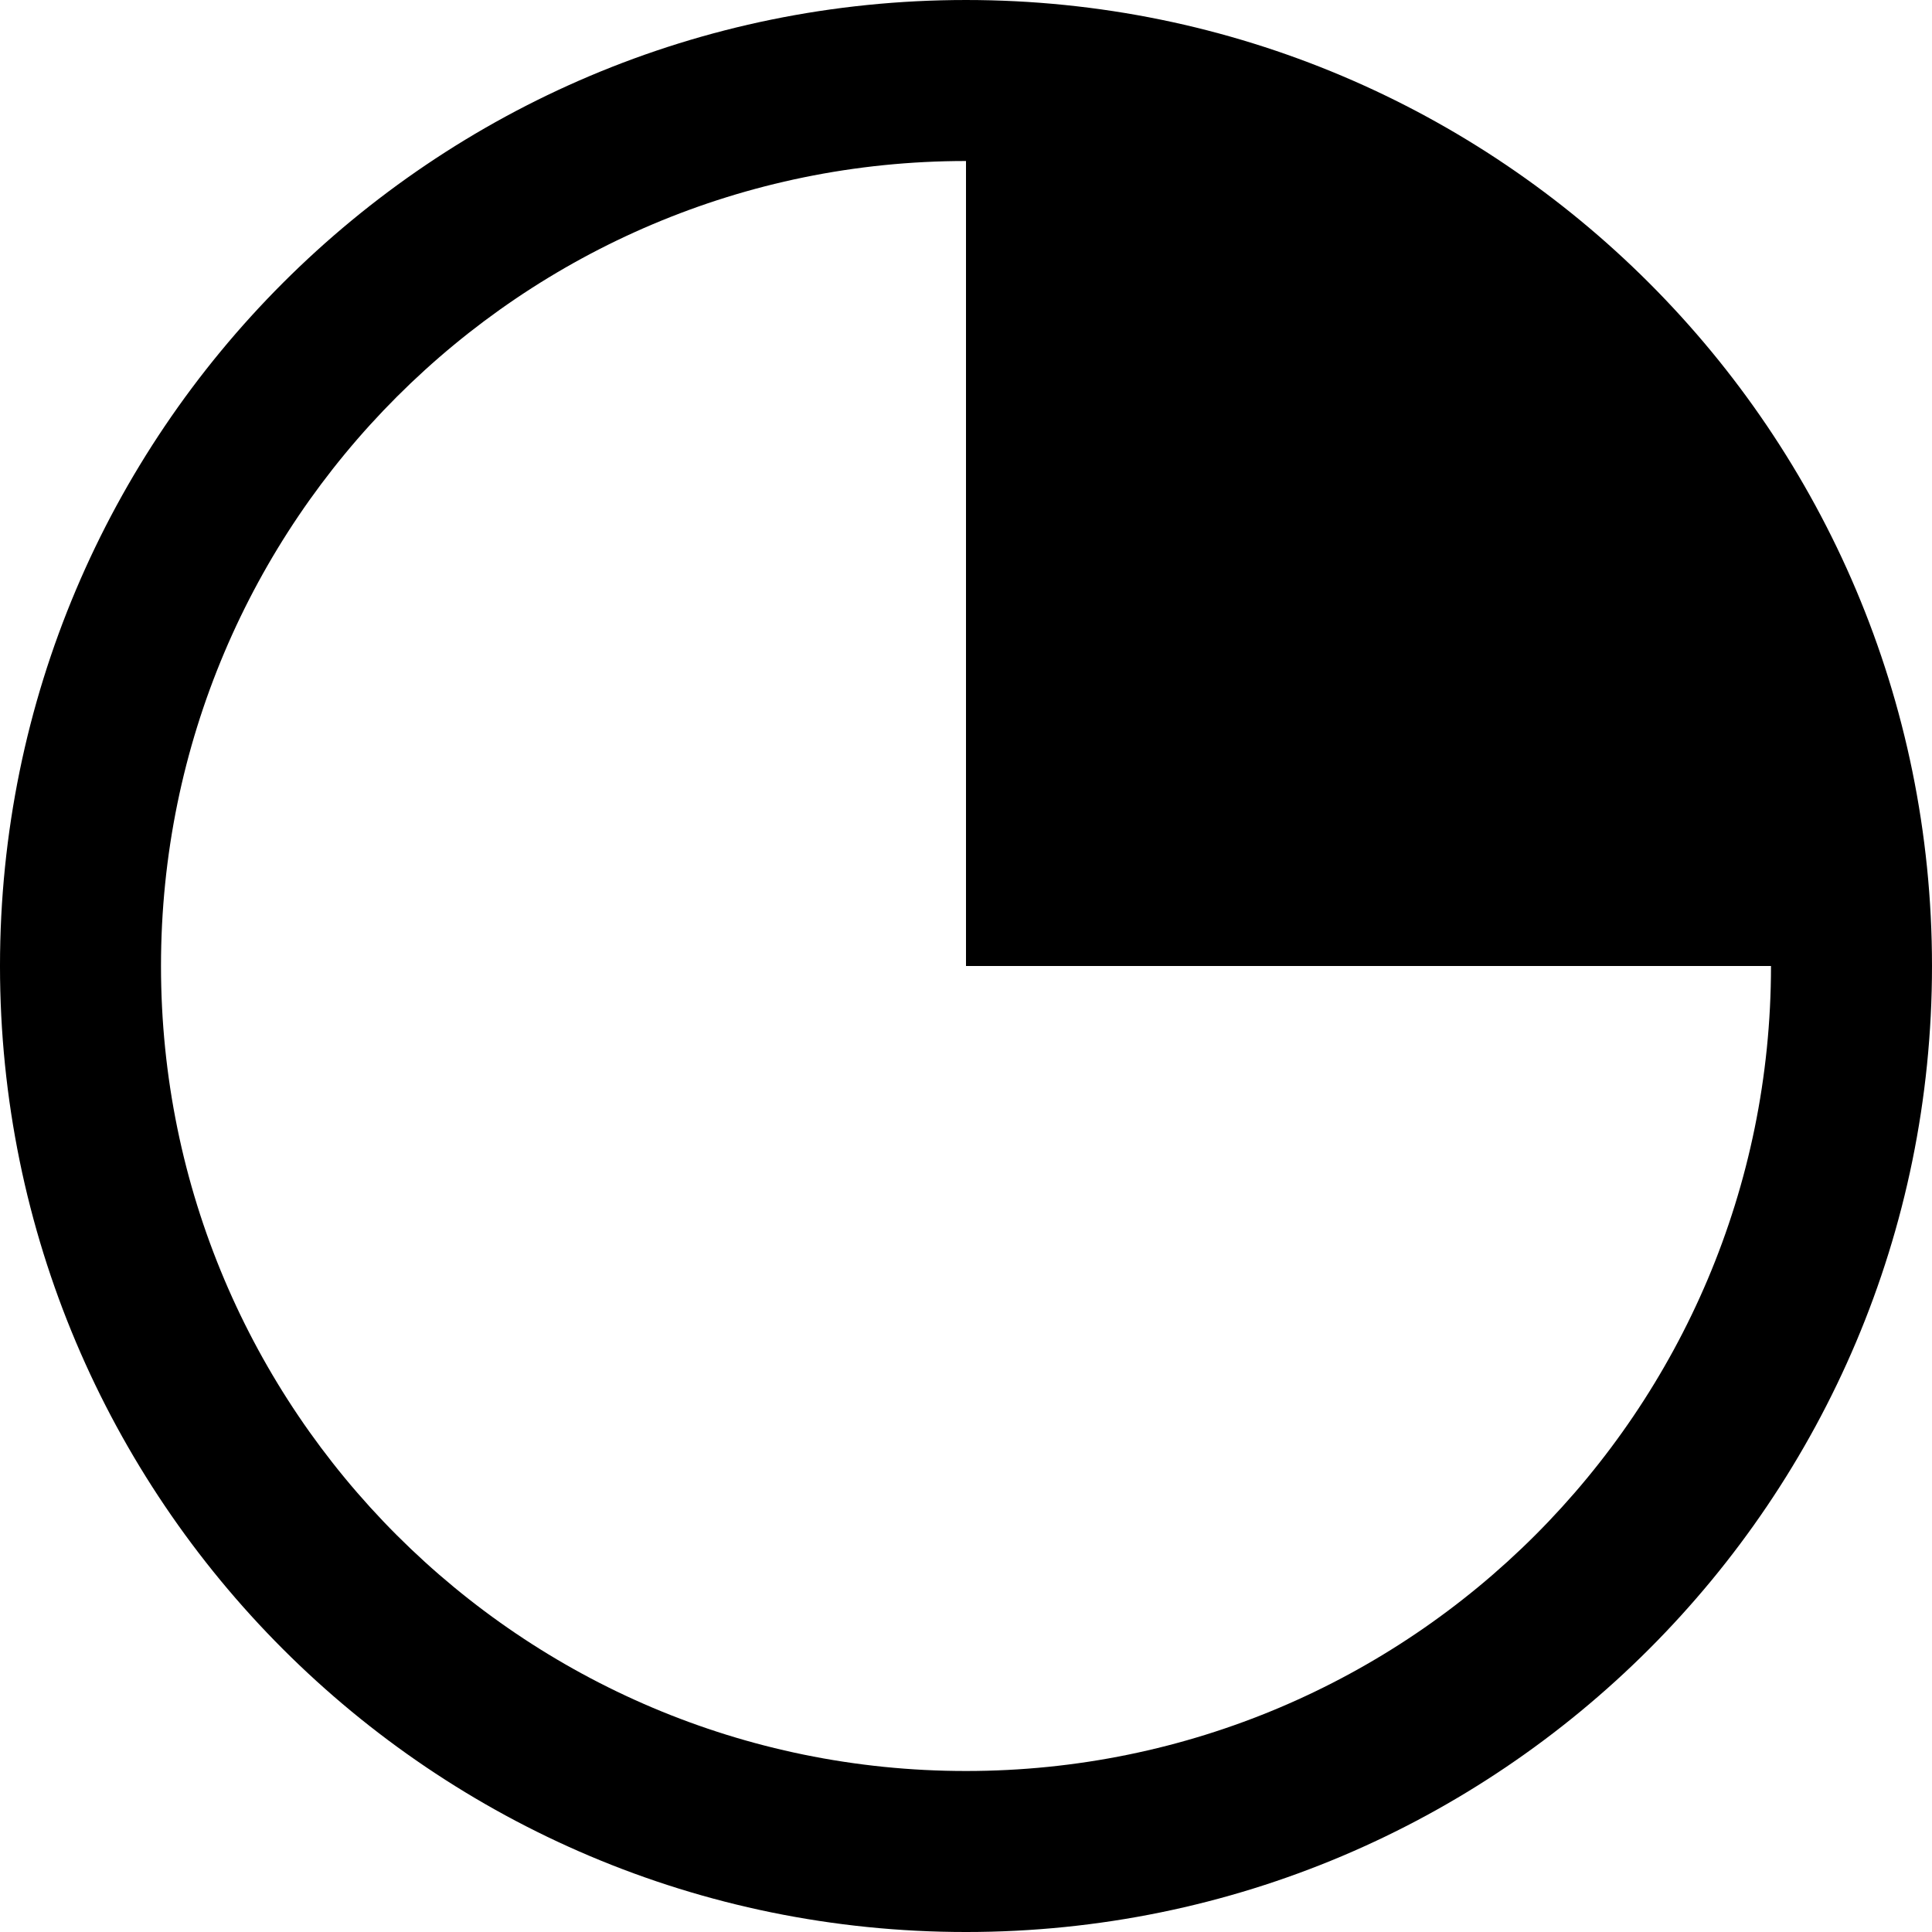
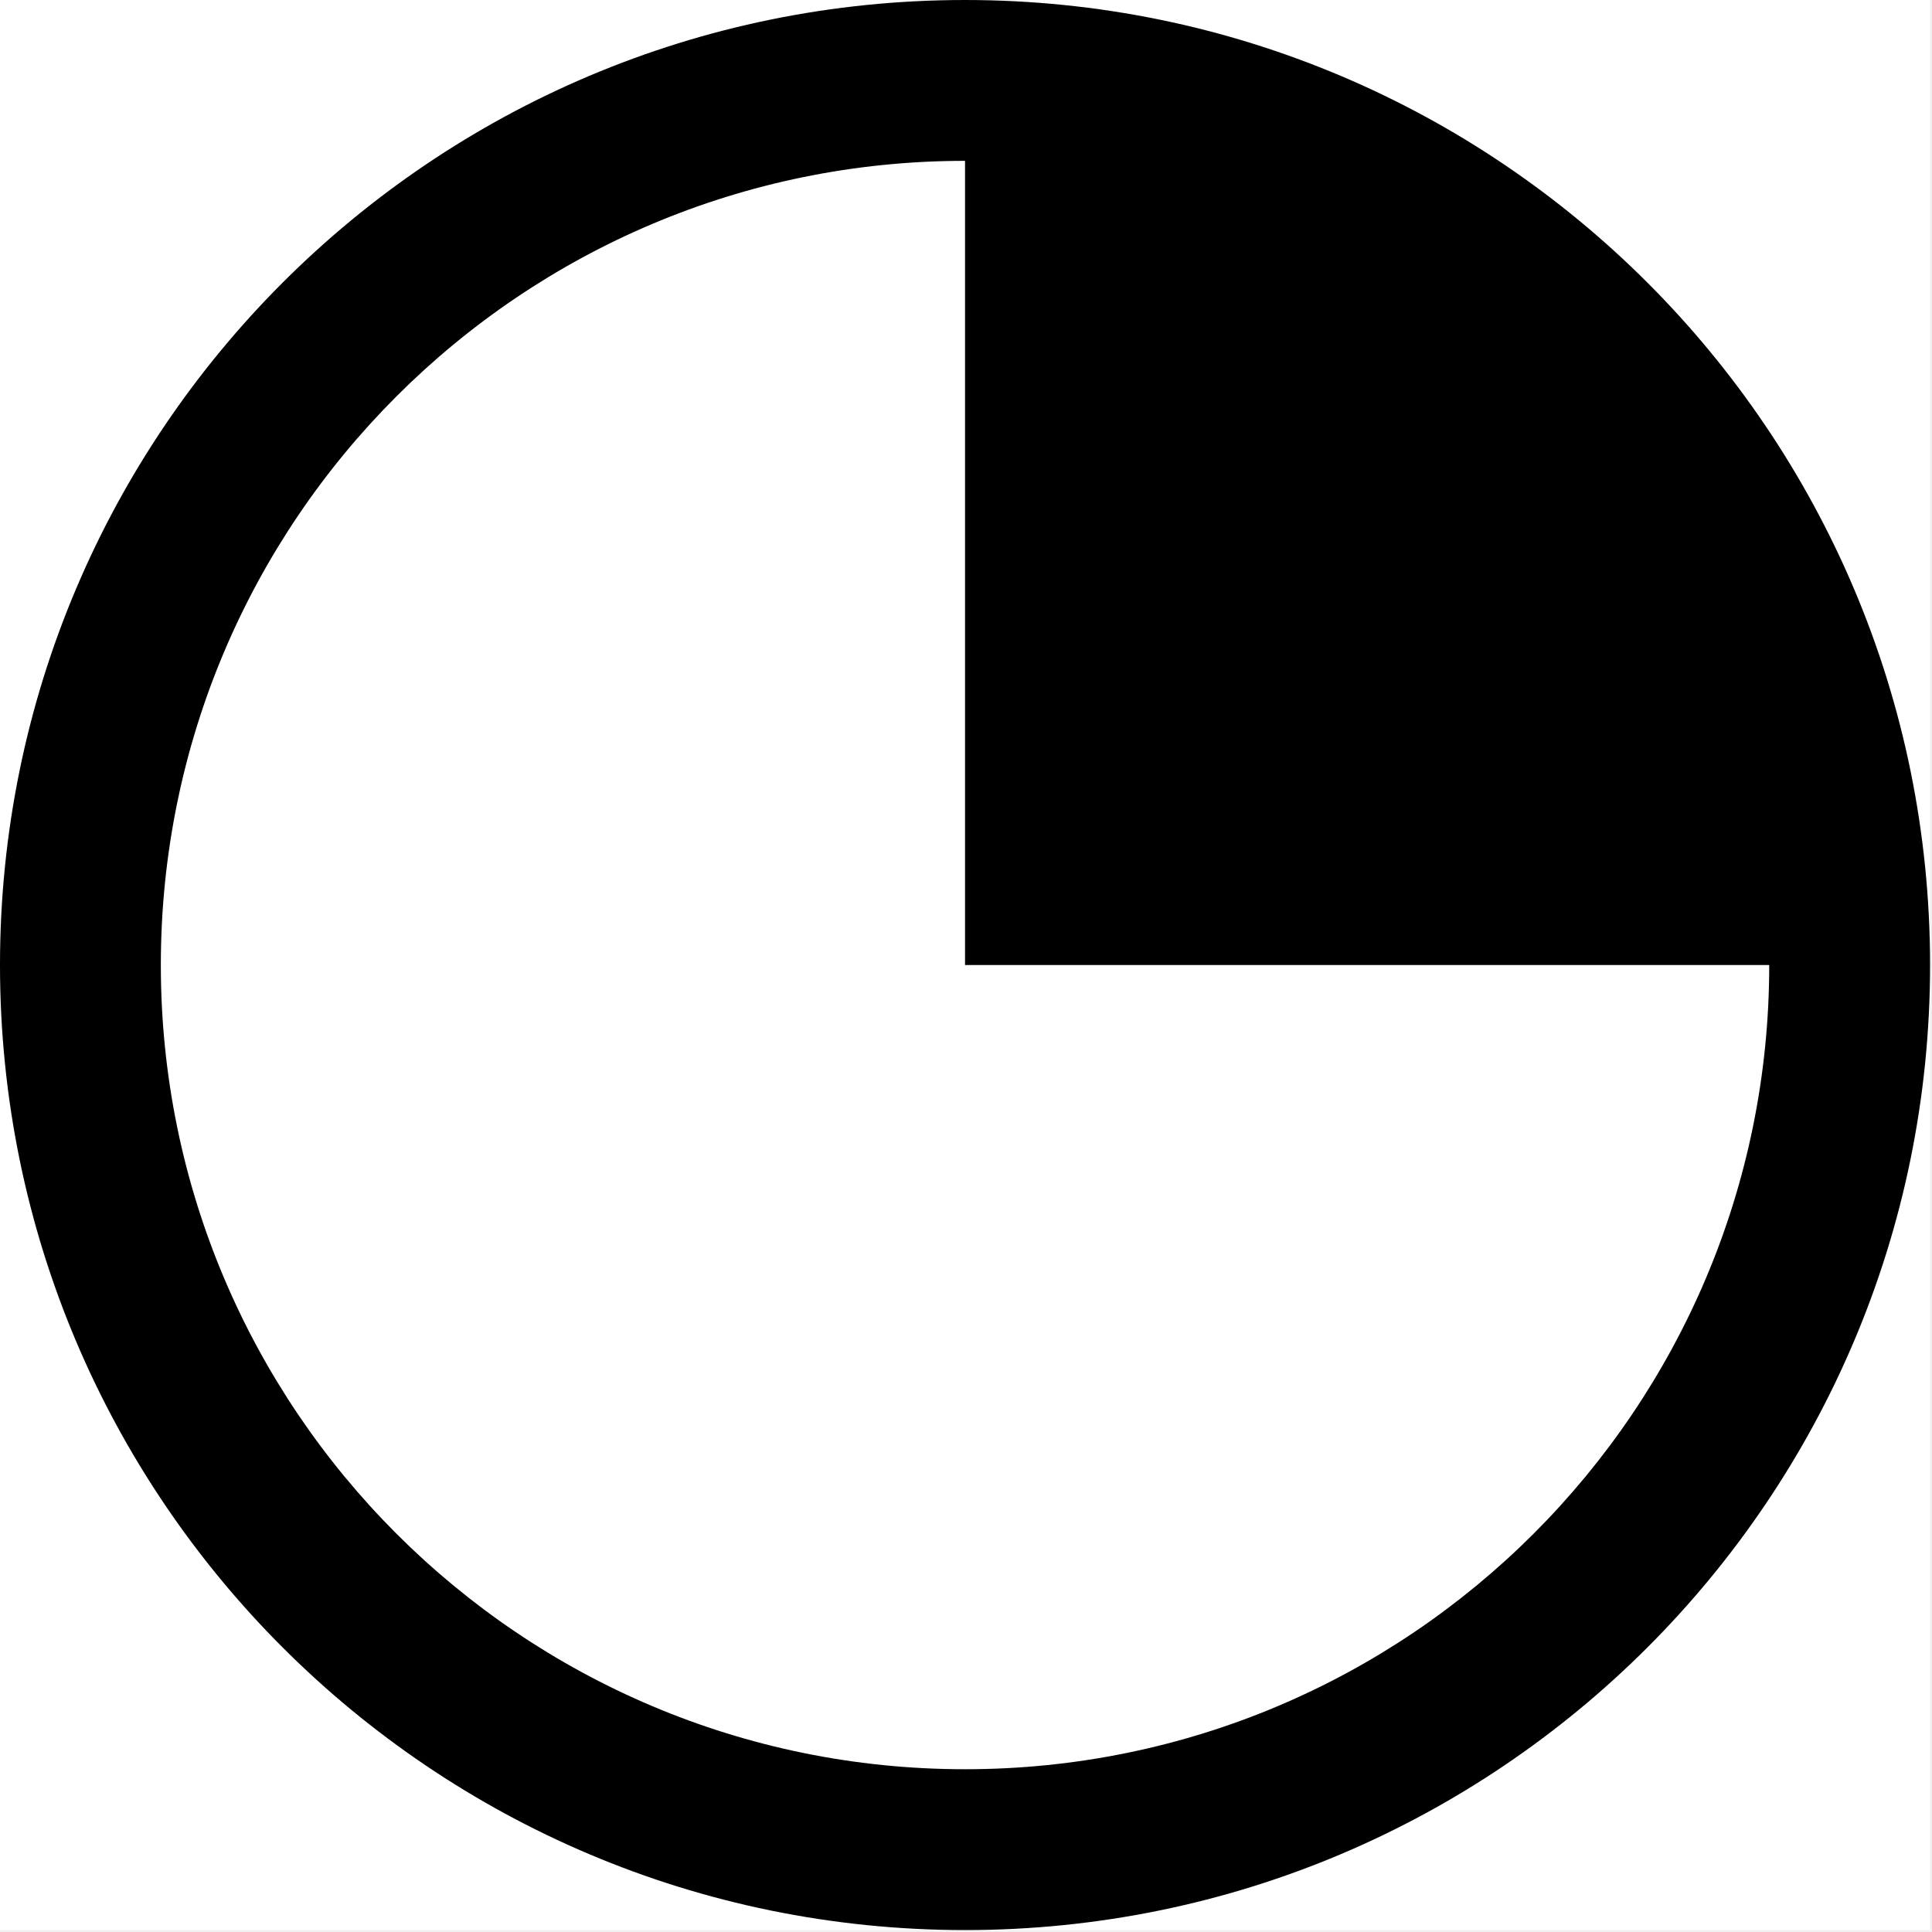
- <svg xmlns="http://www.w3.org/2000/svg" xmlns:xlink="http://www.w3.org/1999/xlink" width="1000" height="1000" viewBox="0 0 1000 1000" version="1.1">
+ <svg xmlns="http://www.w3.org/2000/svg" xmlns:xlink="http://www.w3.org/1999/xlink" width="1001" height="1001" viewBox="0 0 1001 1001" version="1.1">
  <g id="Canvas" transform="matrix(83.3333 0 0 83.3333 -3250 -4333.33)">
-     <g id="u25D4-CIRCLE WITH UPPER RIGHT QUADRANT BLACK" style="mix-blend-mode:normal;">
+     <g id="u25D4-CIRCLE WITH UPPER RIGHT QUADRANT BLACK">
      <path d="M 39 52L 51 52L 51 64L 39 64L 39 52Z" fill="#FFFFFF" />
-       <g id="Subtract" style="mix-blend-mode:normal;">
-         <use xlink:href="#path0_fill" transform="matrix(-1.83697e-16 -1 1 -1.83697e-16 39 64)" style="mix-blend-mode:normal;" />
+       <g id="Subtract">
+         <use xlink:href="#path0_fill" transform="matrix(-1.83697e-16 -1 1 -1.83697e-16 39 64)" />
      </g>
    </g>
  </g>
  <defs>
    <path id="path0_fill" fill-rule="evenodd" d="M 6 12C 9.314 12 12 9.314 12 6C 12 2.686 9.314 6.08719e-16 6 0C 2.686 -6.08719e-16 6.08719e-16 2.686 0 6C -6.08719e-16 9.314 2.686 12 6 12ZM 6 6L 6 11C 3.239 11 1 8.761 1 6C 1 3.239 3.239 1 6 1C 8.761 1 11 3.239 11 6L 6 6Z" />
  </defs>
</svg>
